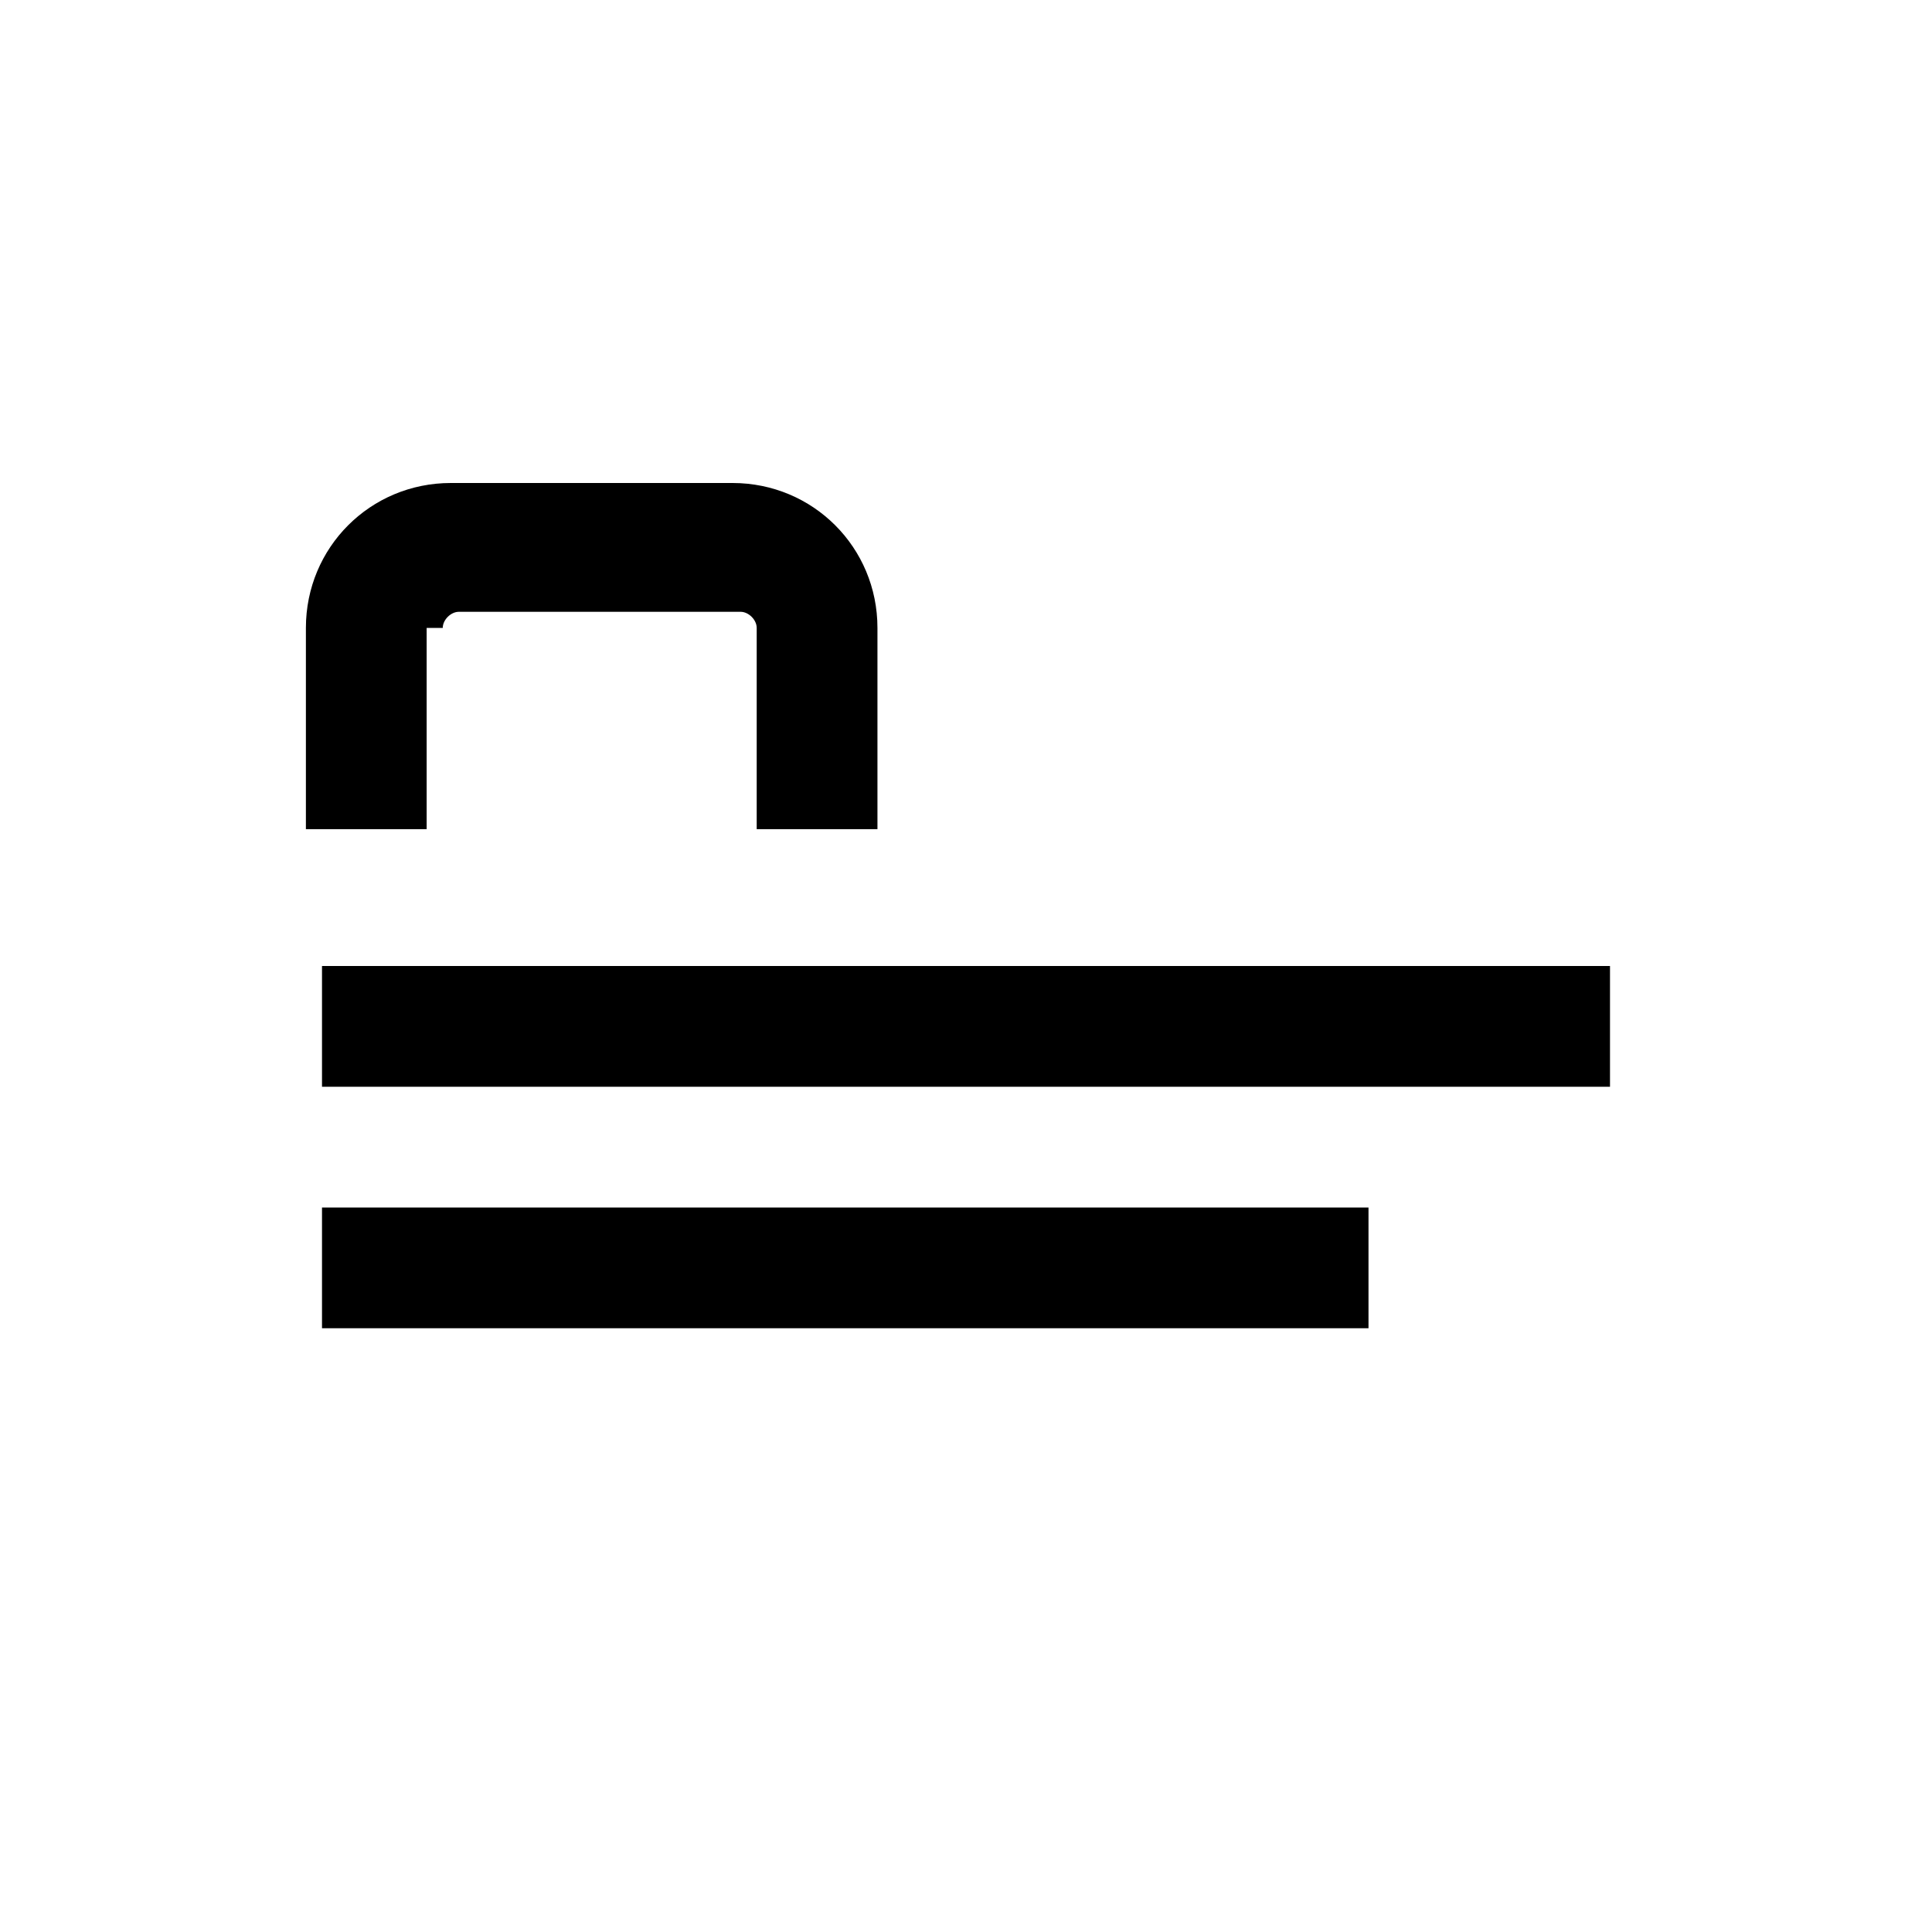
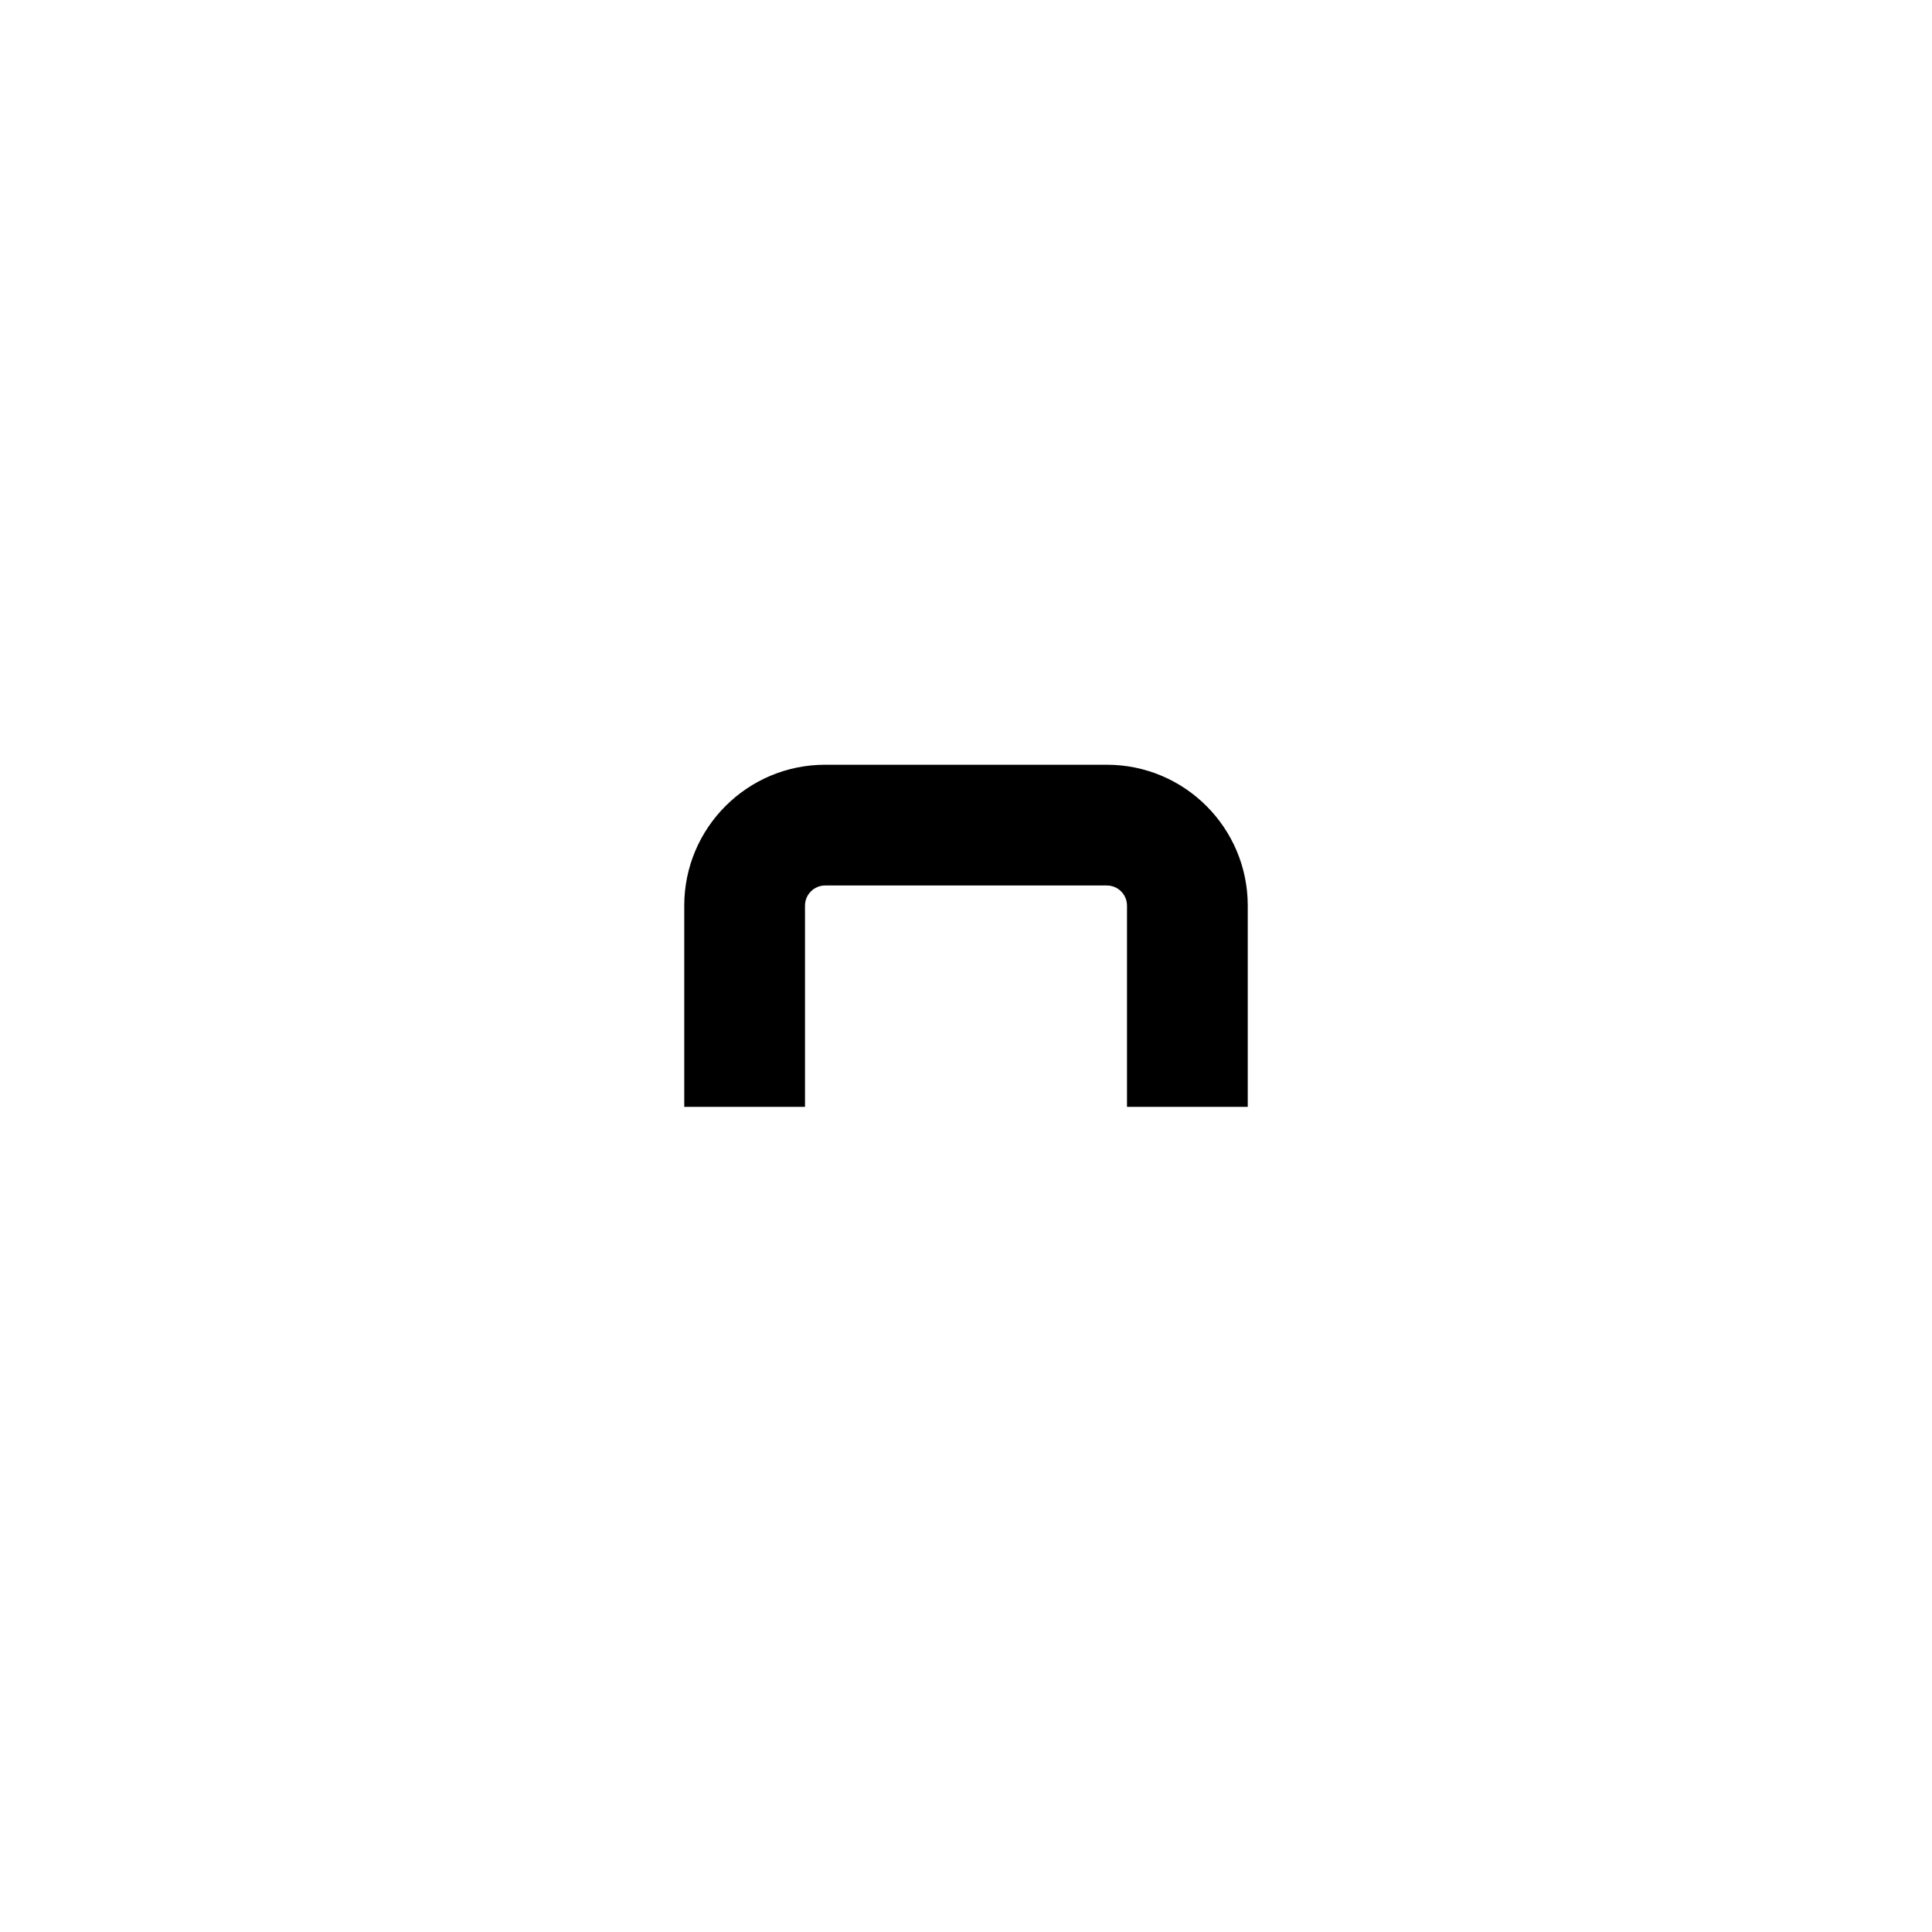
<svg xmlns="http://www.w3.org/2000/svg" viewBox="0 0 24 24">
-   <path d="M4 16.5h13V15H4v1.5ZM4 12v1.5h16V12H4Zm1.5-4.2c0-.1.1-.2.2-.2h3.5c.1 0 .2.1.2.2v2.5h1.5V7.8c0-1-.8-1.8-1.8-1.8H5.6c-1 0-1.8.8-1.8 1.8v2.5h1.5V7.8Z" />
+   <path d="M14 11.25a.25.25 0 0 0-.25-.25h-3.5a.25.25 0 0 0-.25.25v2.5H8.5v-2.5c0-.966.784-1.75 1.75-1.75h3.5c.966 0 1.75.784 1.75 1.75v2.5H14v-2.5Z" />
</svg>
